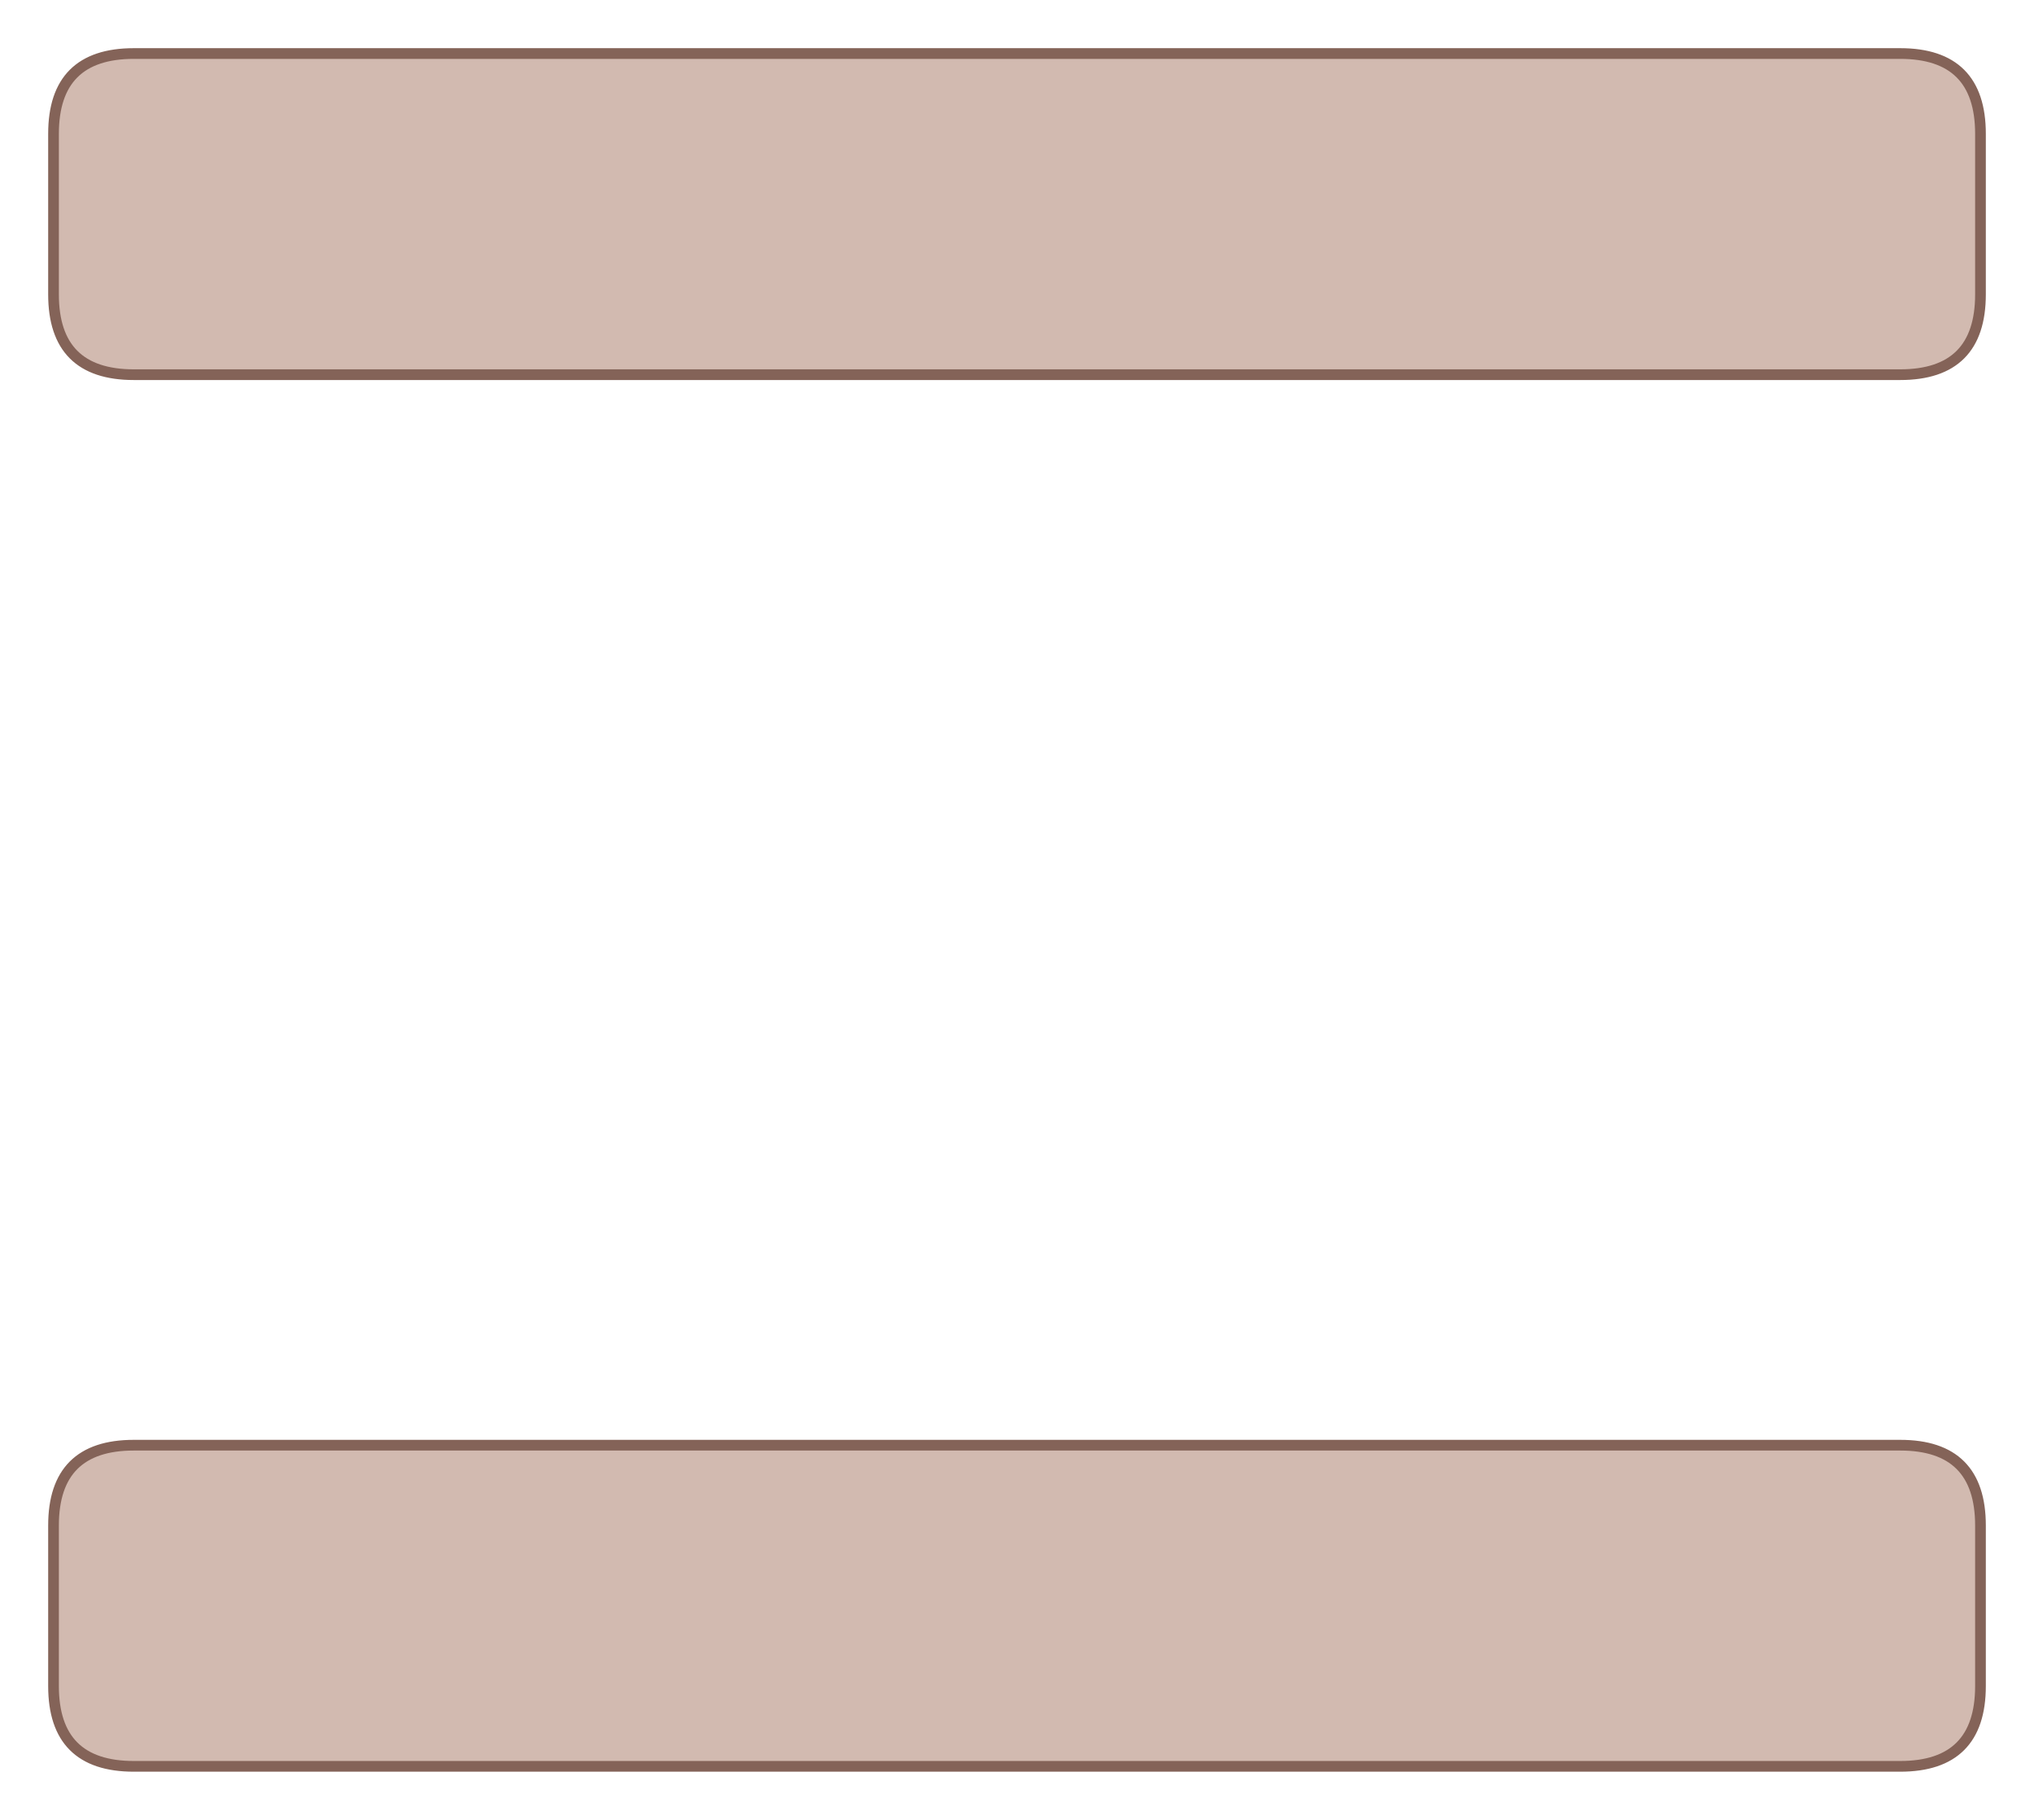
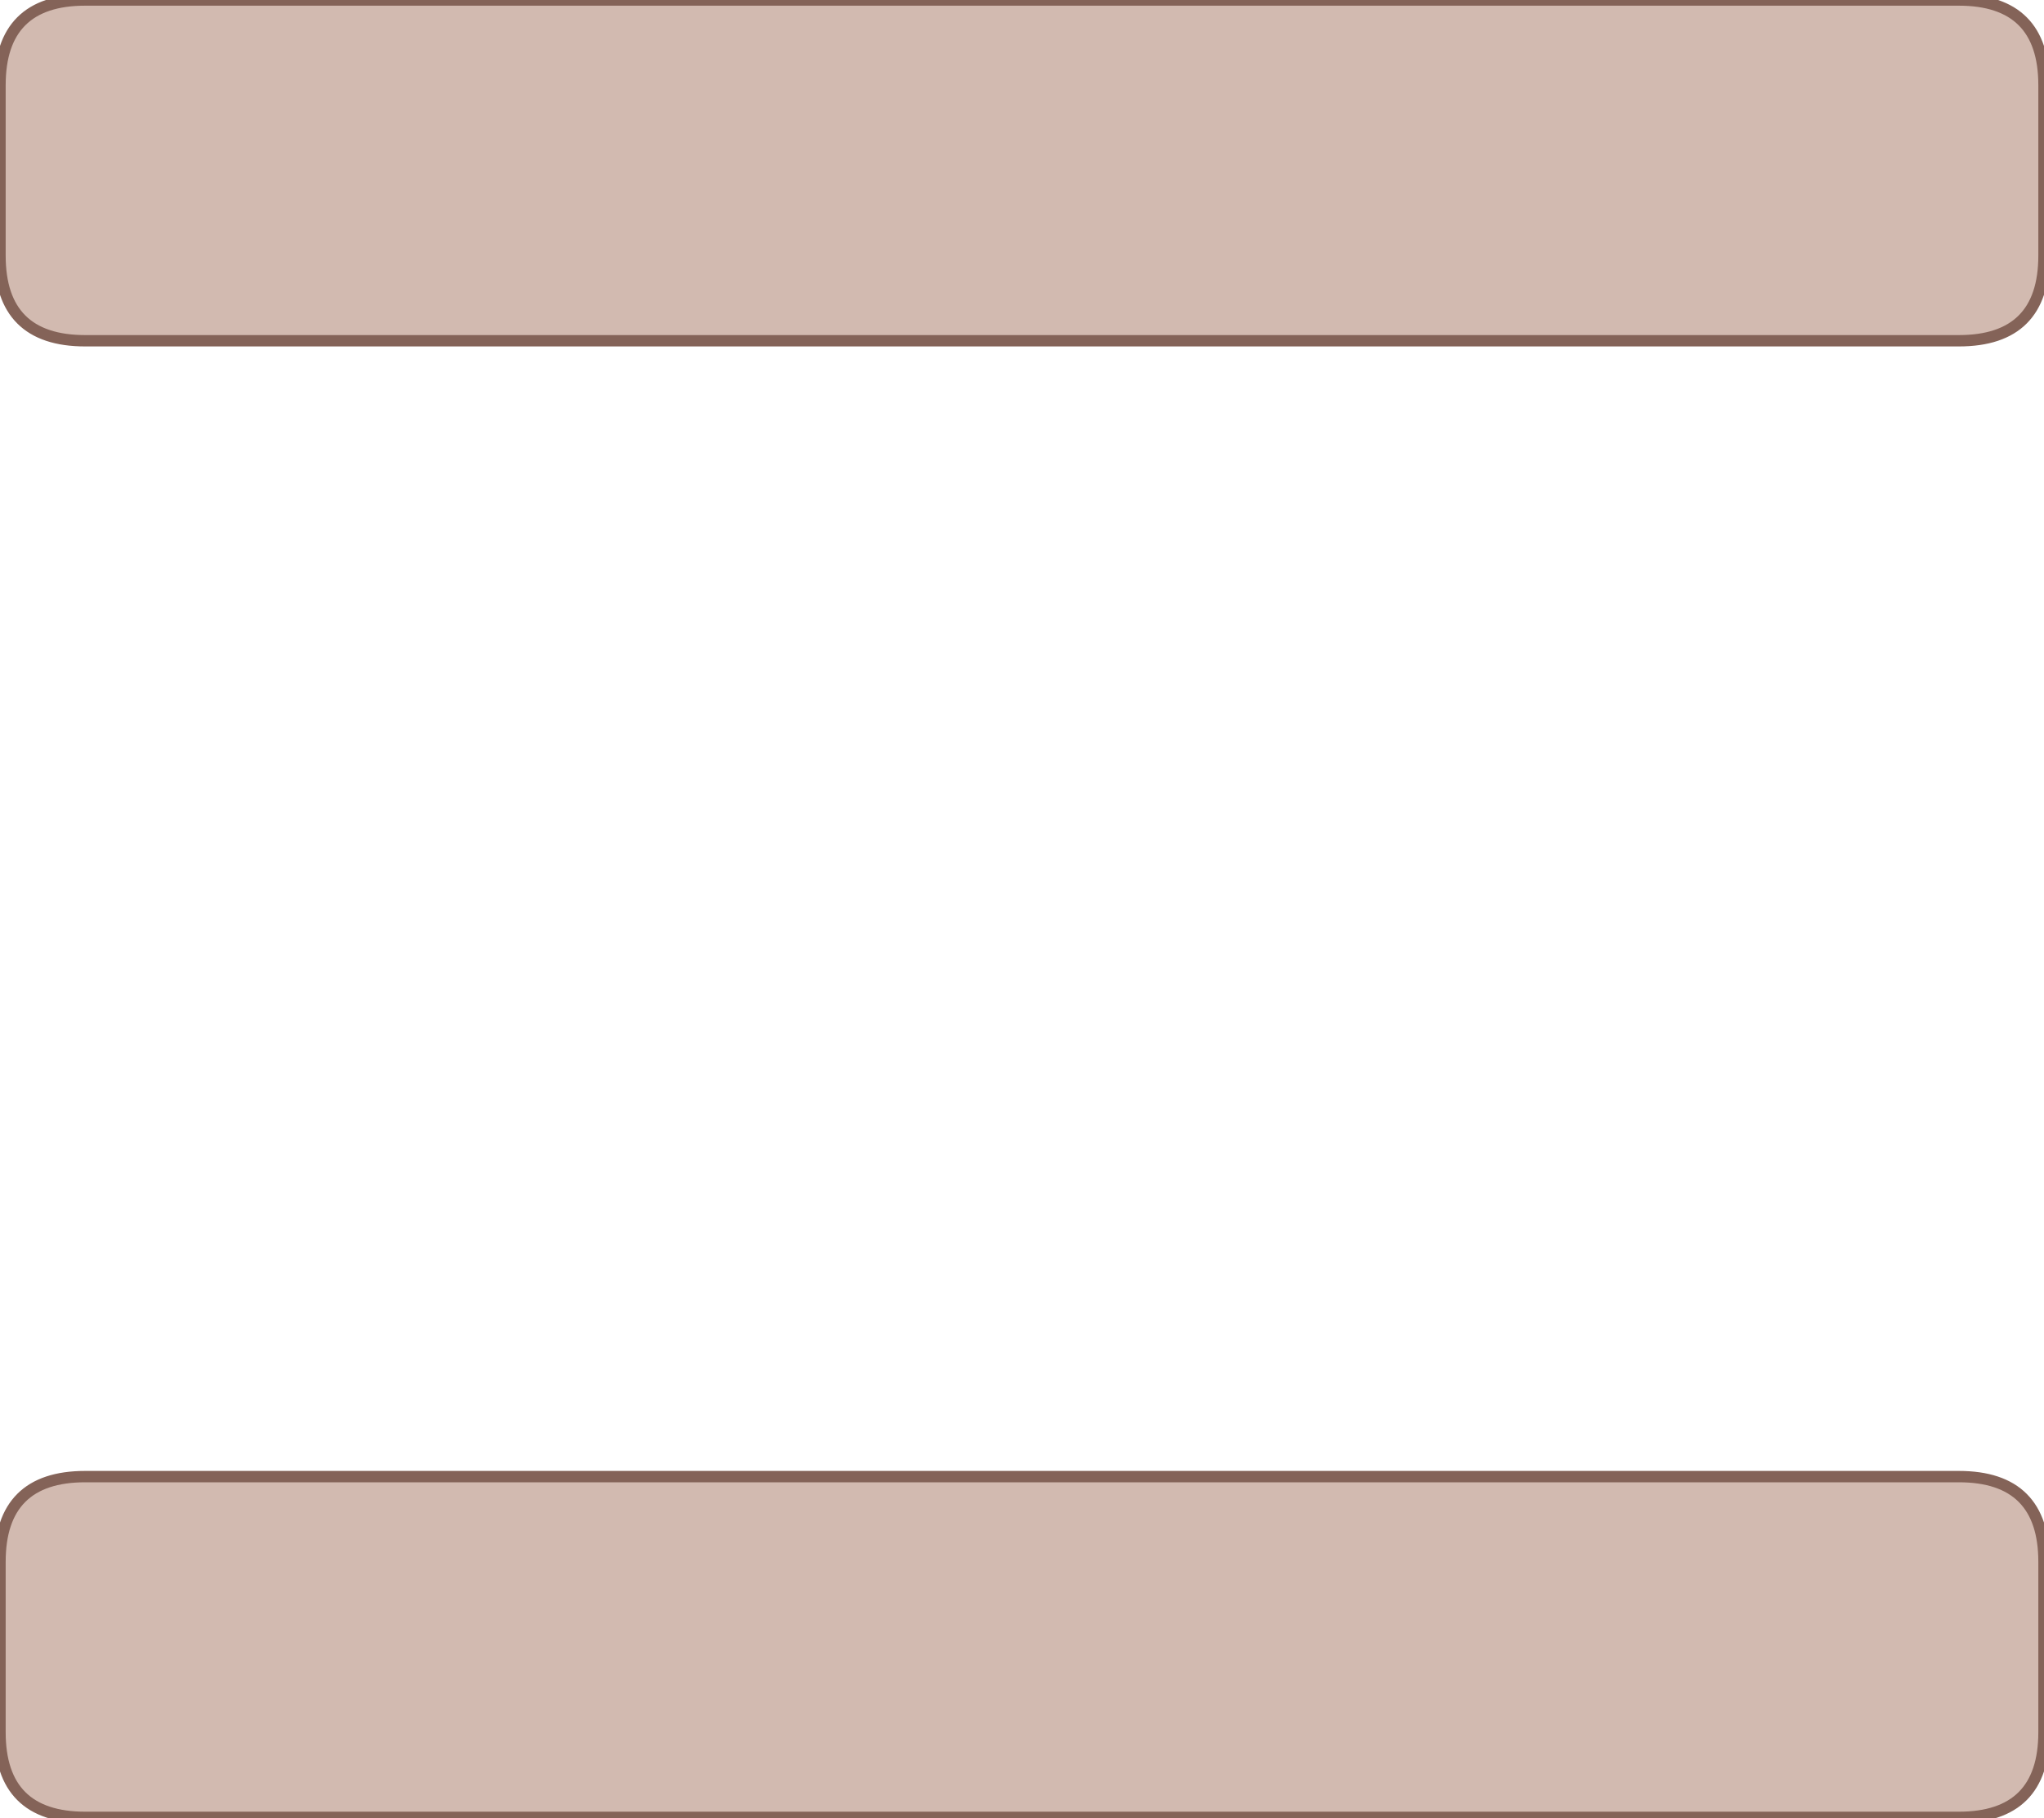
- <svg xmlns="http://www.w3.org/2000/svg" version="1.1" viewBox="0 0 380 340">
+ <svg xmlns="http://www.w3.org/2000/svg" version="1.1" viewBox="10 10 360 320" preserveAspectRatio="none">
  <defs>
    <style class="style-fonts">
      </style>
  </defs>
  <g stroke-linecap="round" transform="translate(10 10) rotate(0 180 30)">
    <path d="M15 0 C99.84 0, 184.68 0, 345 0 C355 0, 360 5, 360 15 C360 25.59, 360 36.17, 360 45 C360 55, 355 60, 345 60 C224.4 60, 103.79 60, 15 60 C5 60, 0 55, 0 45 C0 36.54, 0 28.08, 0 15 C0 5, 5 0, 15 0" stroke="none" stroke-width="0" fill="#d2bab0" />
    <path d="M15 0 C140.9 0, 266.81 0, 345 0 M15 0 C94.86 0, 174.73 0, 345 0 M345 0 C355 0, 360 5, 360 15 M345 0 C355 0, 360 5, 360 15 M360 15 C360 21.5, 360 28, 360 45 M360 15 C360 25.33, 360 35.65, 360 45 M360 45 C360 55, 355 60, 345 60 M360 45 C360 55, 355 60, 345 60 M345 60 C274.52 60, 204.04 60, 15 60 M345 60 C267.72 60, 190.45 60, 15 60 M15 60 C5 60, 0 55, 0 45 M15 60 C5 60, 0 55, 0 45 M0 45 C0 34.88, 0 24.76, 0 15 M0 45 C0 35.65, 0 26.31, 0 15 M0 15 C0 5, 5 0, 15 0 M0 15 C0 5, 5 0, 15 0" stroke="#846358" stroke-width="2" fill="none" />
  </g>
  <g stroke-linecap="round" transform="translate(10 270) rotate(0 180 30)">
    <path d="M15 0 C126 0, 236.99 0, 345 0 C355 0, 360 5, 360 15 C360 21.28, 360 27.56, 360 45 C360 55, 355 60, 345 60 C260.24 60, 175.49 60, 15 60 C5 60, 0 55, 0 45 C0 38.6, 0 32.2, 0 15 C0 5, 5 0, 15 0" stroke="none" stroke-width="0" fill="#d2bab0" />
    <path d="M15 0 C124.02 0, 233.03 0, 345 0 M15 0 C111.52 0, 208.03 0, 345 0 M345 0 C355 0, 360 5, 360 15 M345 0 C355 0, 360 5, 360 15 M360 15 C360 25.36, 360 35.72, 360 45 M360 15 C360 24.7, 360 34.39, 360 45 M360 45 C360 55, 355 60, 345 60 M360 45 C360 55, 355 60, 345 60 M345 60 C277.58 60, 210.16 60, 15 60 M345 60 C241.81 60, 138.61 60, 15 60 M15 60 C5 60, 0 55, 0 45 M15 60 C5 60, 0 55, 0 45 M0 45 C0 36.14, 0 27.29, 0 15 M0 45 C0 33.46, 0 21.92, 0 15 M0 15 C0 5, 5 0, 15 0 M0 15 C0 5, 5 0, 15 0" stroke="#846358" stroke-width="2" fill="none" />
  </g>
</svg>
